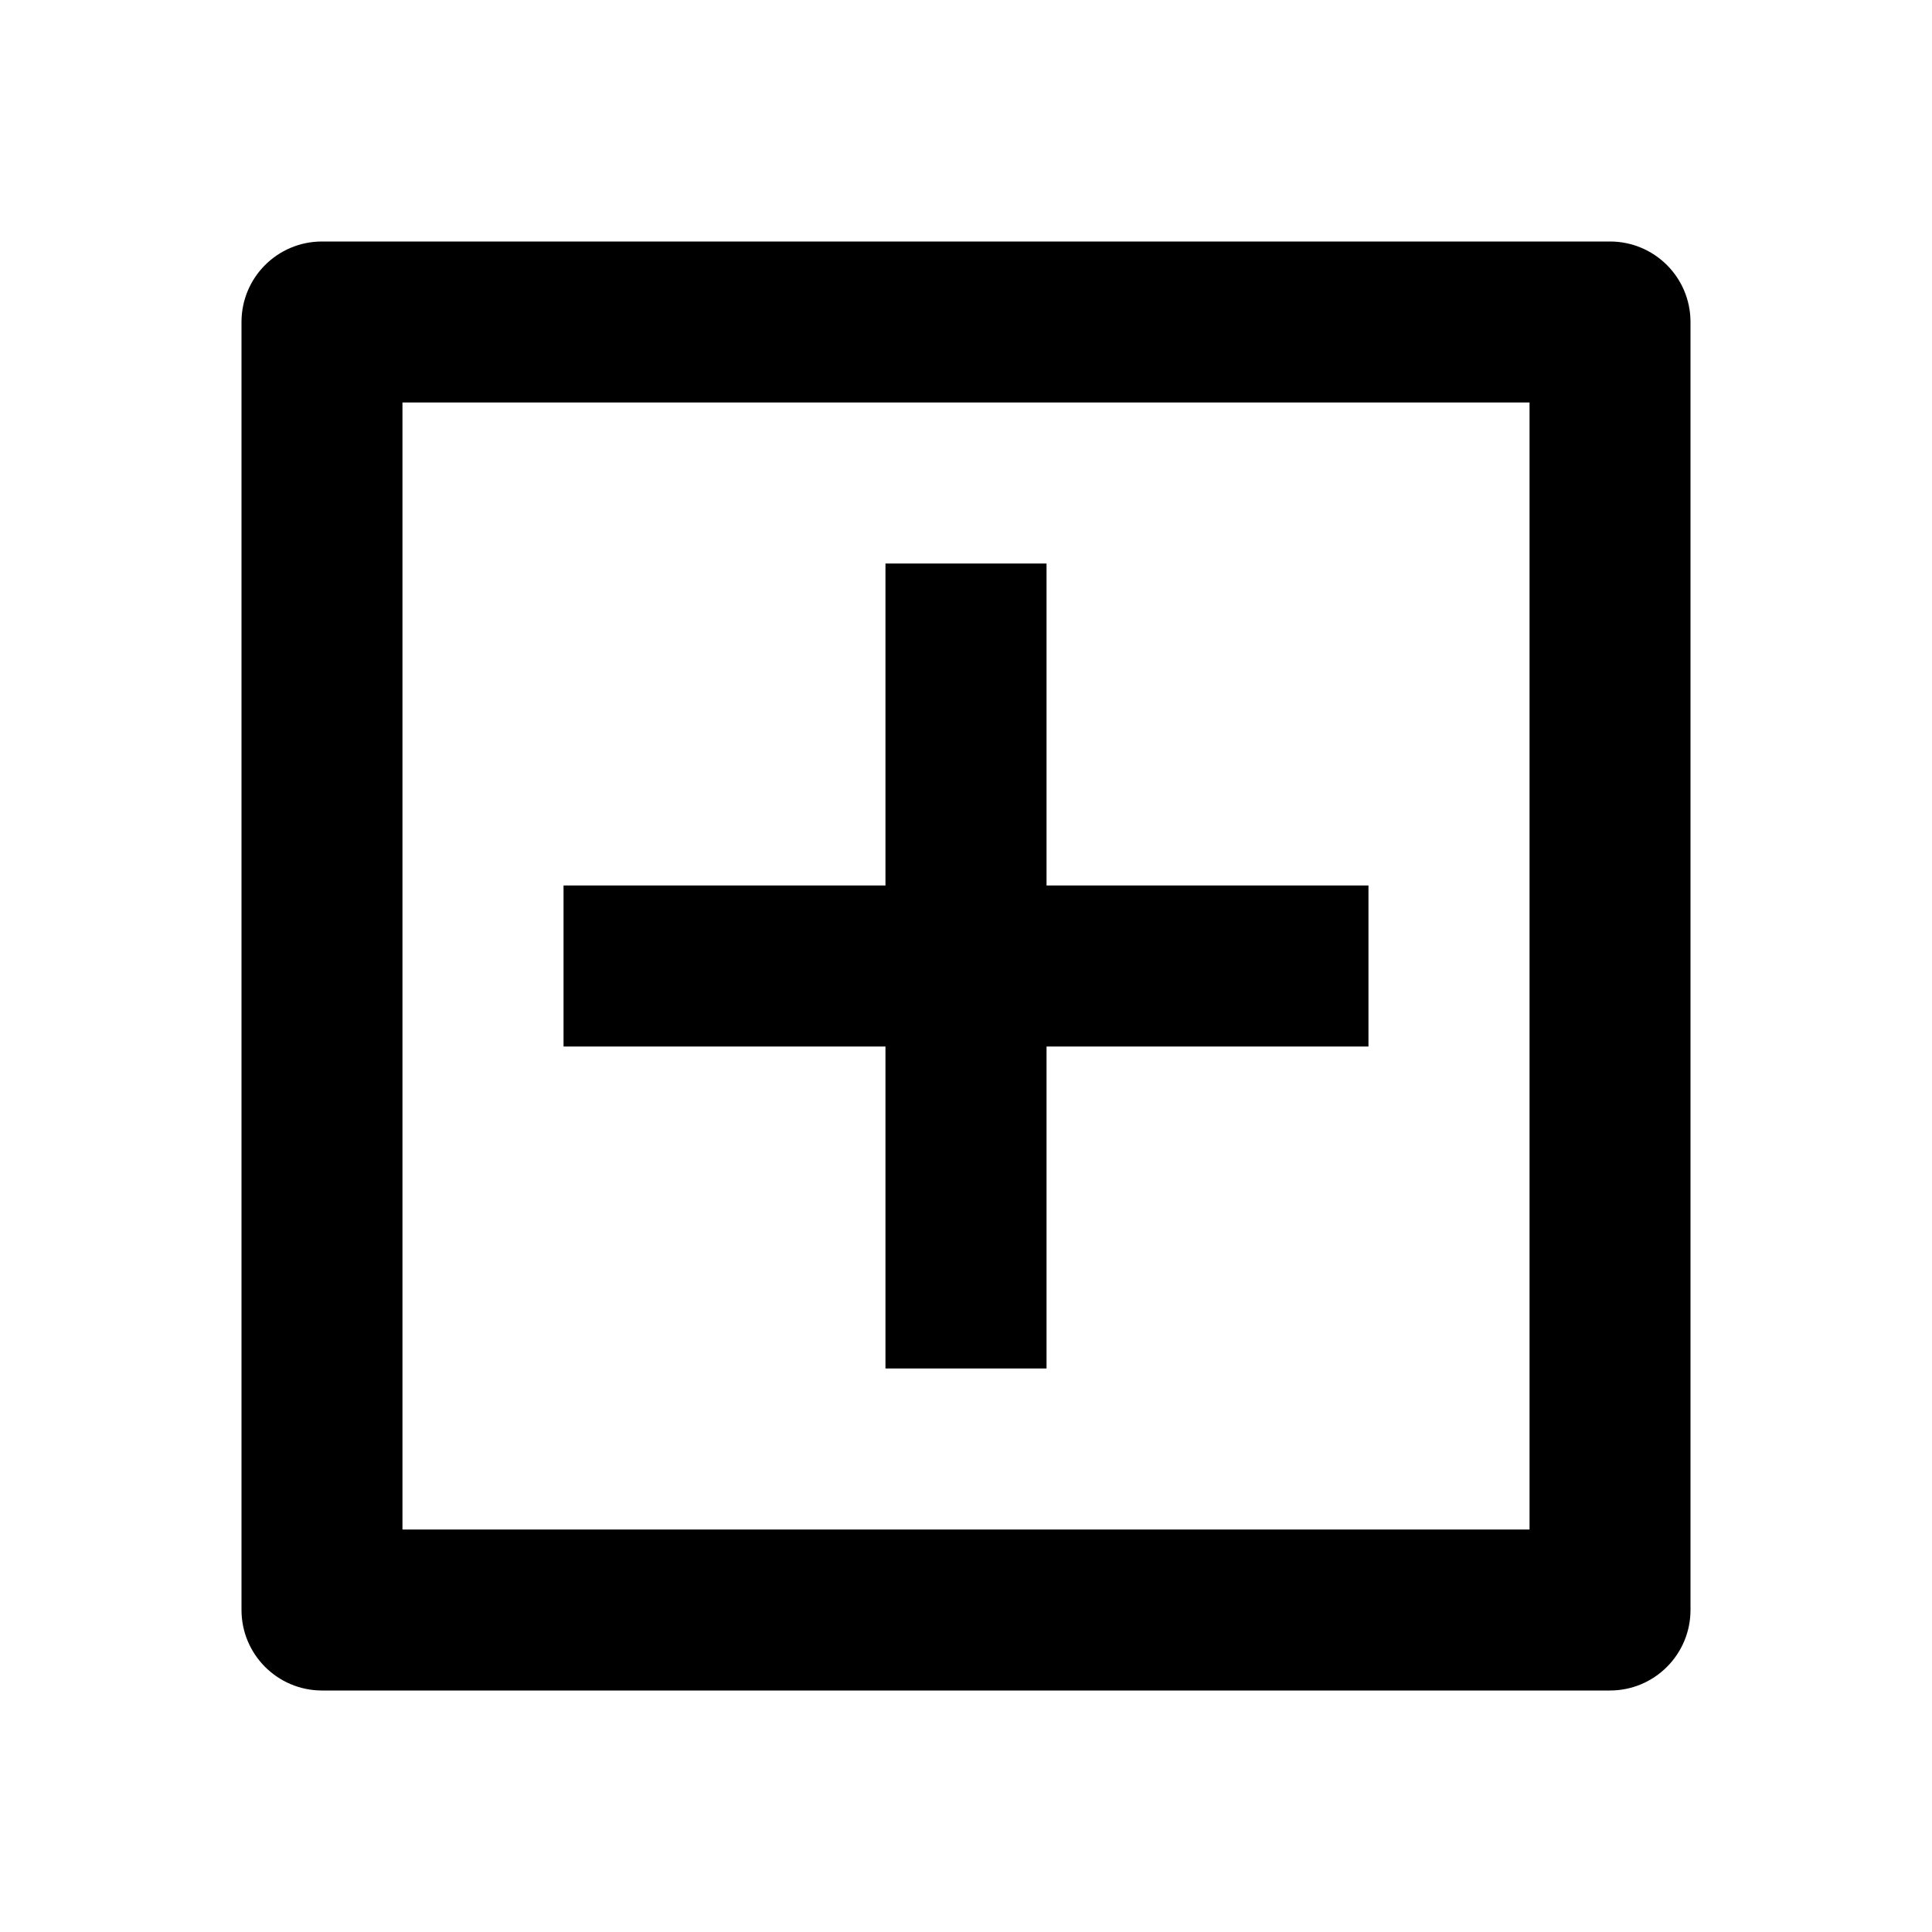
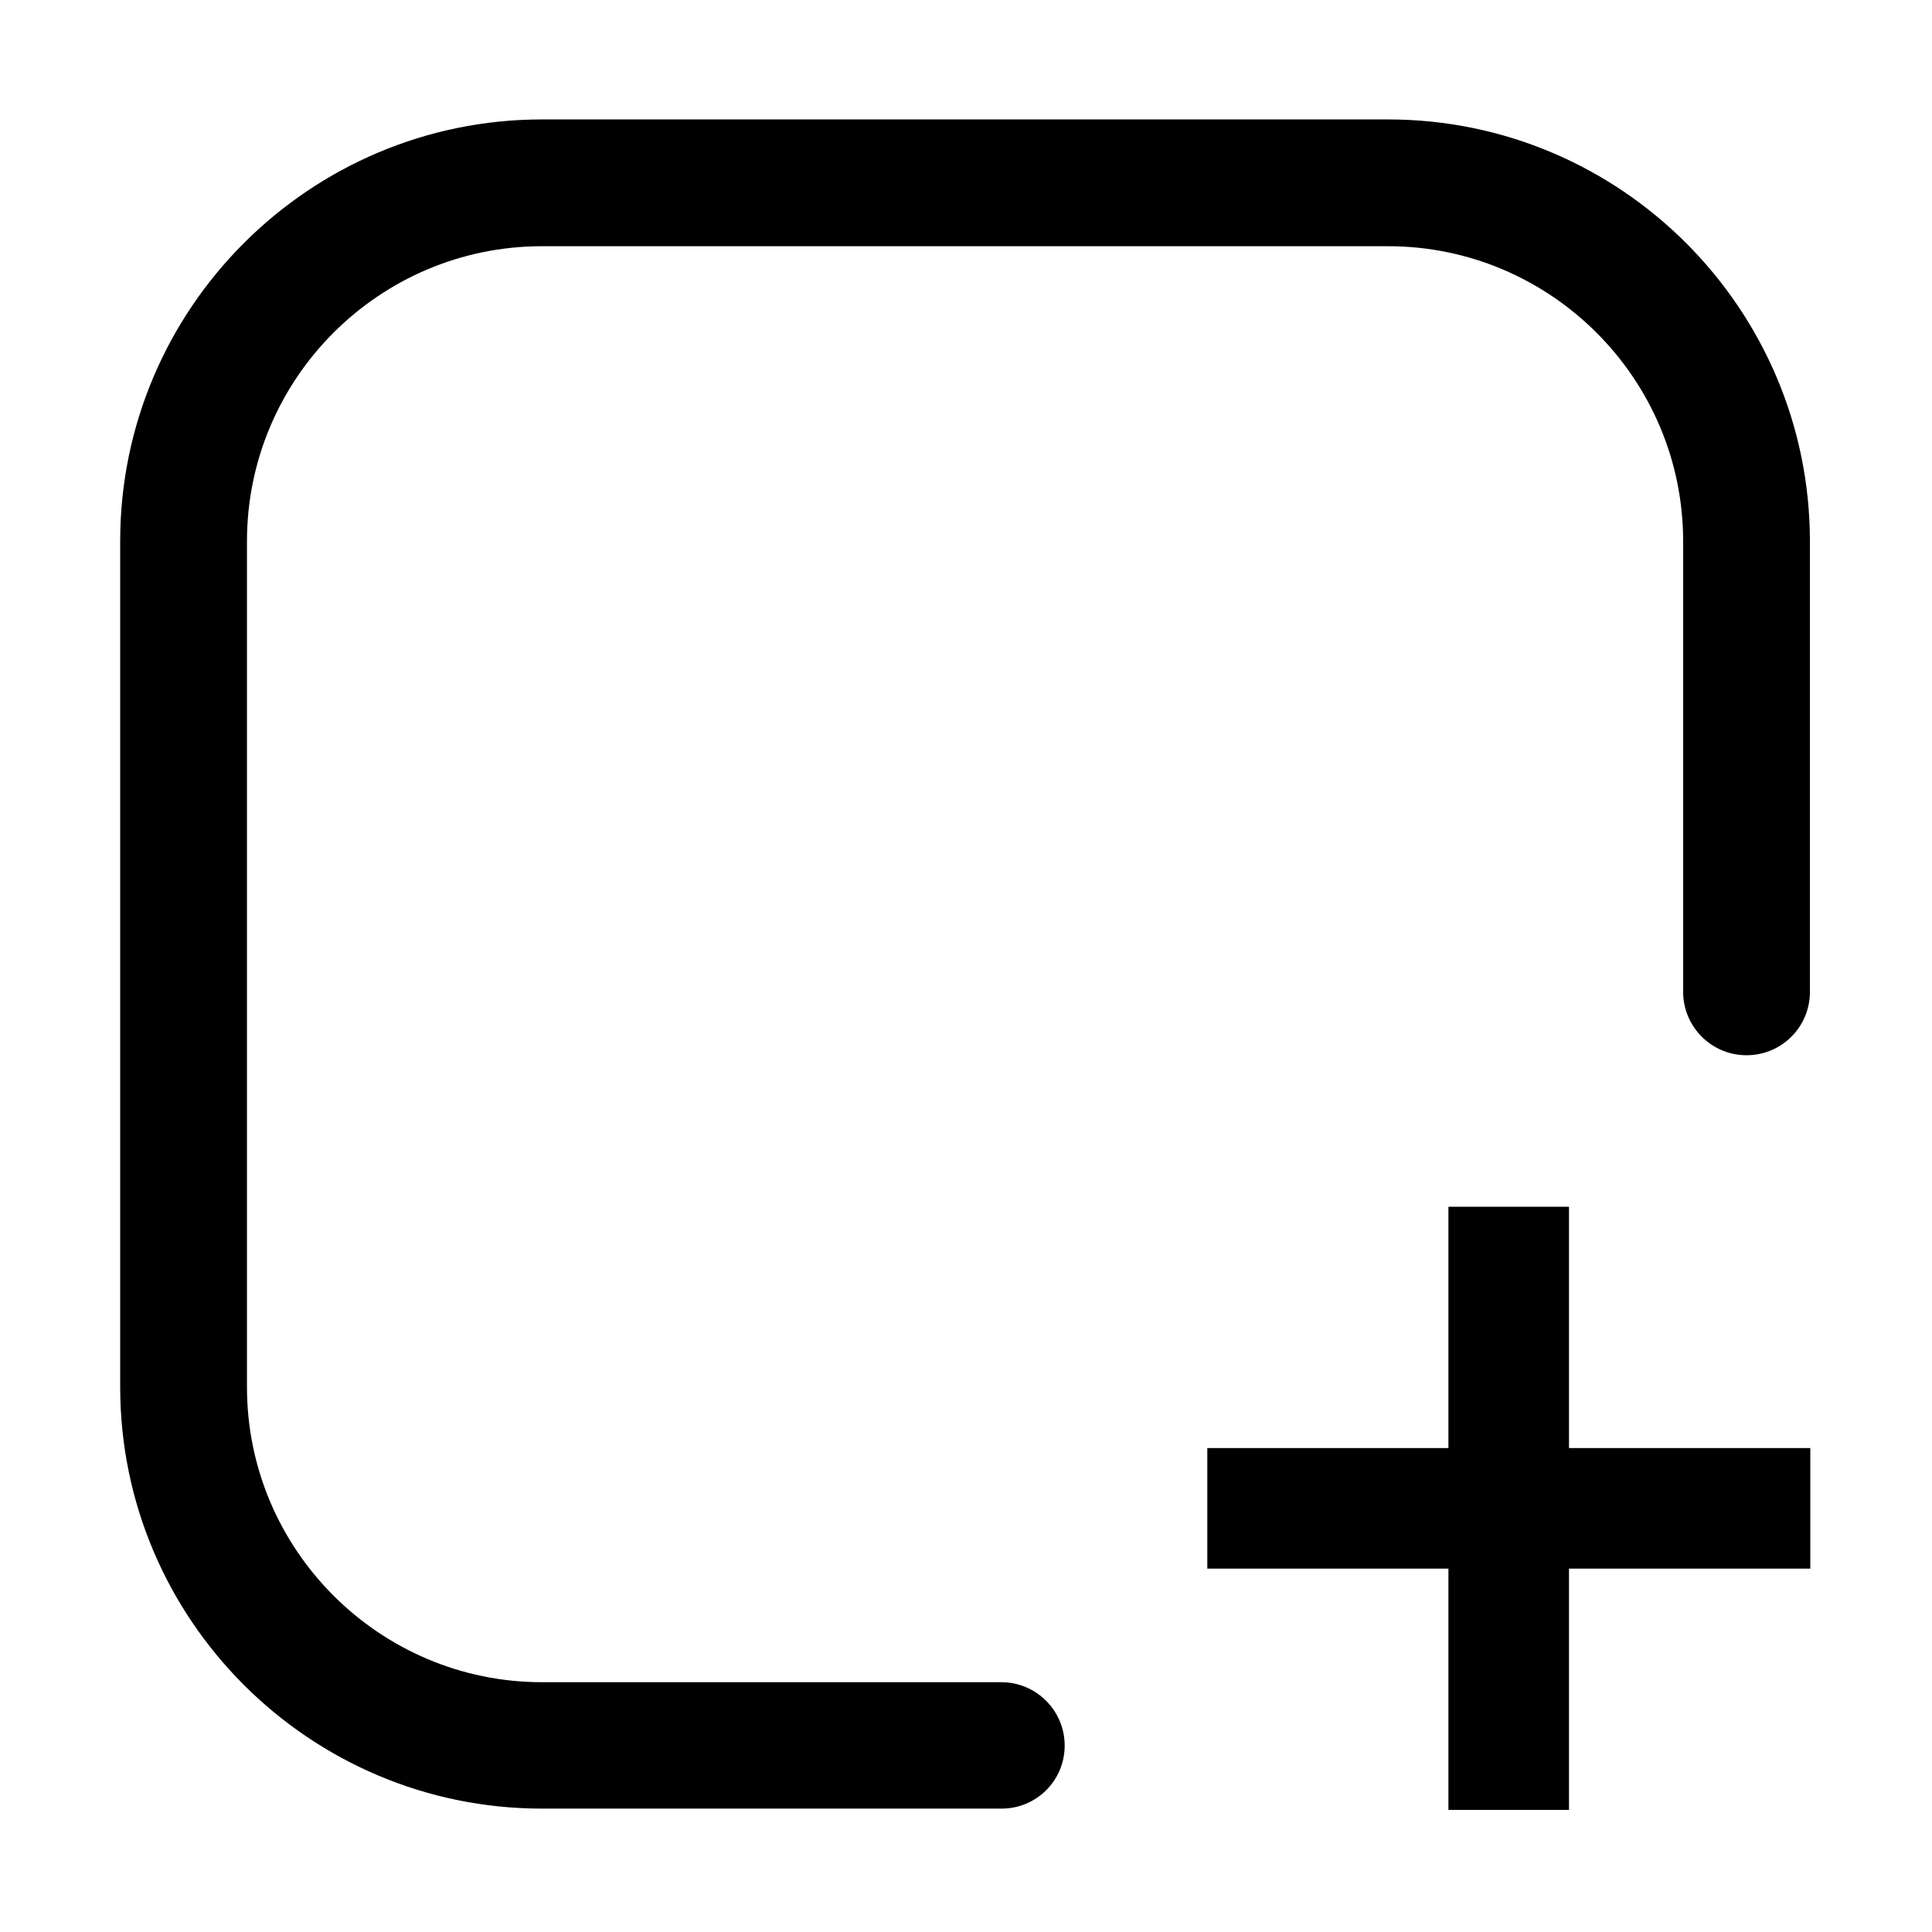
- <svg xmlns="http://www.w3.org/2000/svg" class="icon" width="200px" height="200.00px" viewBox="0 0 1024 1024" version="1.1">
-   <path fill="currentColor" d="M170.688 128h682.624c23.616 0 42.688 19.072 42.688 42.688v682.624a42.688 42.688 0 0 1-42.688 42.688H170.688A42.688 42.688 0 0 1 128 853.312V170.688C128 147.072 147.072 128 170.688 128z m42.624 85.312v597.376h597.376V213.312H213.312z m256 256V298.688h85.376v170.624h170.624v85.376H554.688v170.624H469.312V554.688H298.688V469.312h170.624z" />
+ <svg xmlns="http://www.w3.org/2000/svg" t="1783562807386" class="icon" viewBox="0 0 1024 1024" version="1.1" width="200" height="200">
+   <path fill="currentColor" d="M831.6 639.6h-63.9v127.9H639.9v63.9h127.8v127.9h63.9V831.4h127.9v-63.9H831.6z" />
+   <path fill="currentColor" d="M564.3 925.2c0-18.5-15-33.6-33.6-33.6H287.3c-86.2 0-156.4-70.2-156.4-156.4V286.9c0-86.2 70.1-156.4 156.4-156.4h448.4c86.2 0 156.4 70.2 156.4 156.4v238.8c0 18.5 15 33.6 33.6 33.6s33.6-15 33.6-33.6V286.9C959.2 163.6 859 63.3 735.7 63.3H287.3C164 63.3 63.7 163.6 63.7 286.8v448.3c0 123.2 100.3 223.5 223.6 223.5h243.4c18.6 0.1 33.6-14.9 33.6-33.4z" />
</svg>
